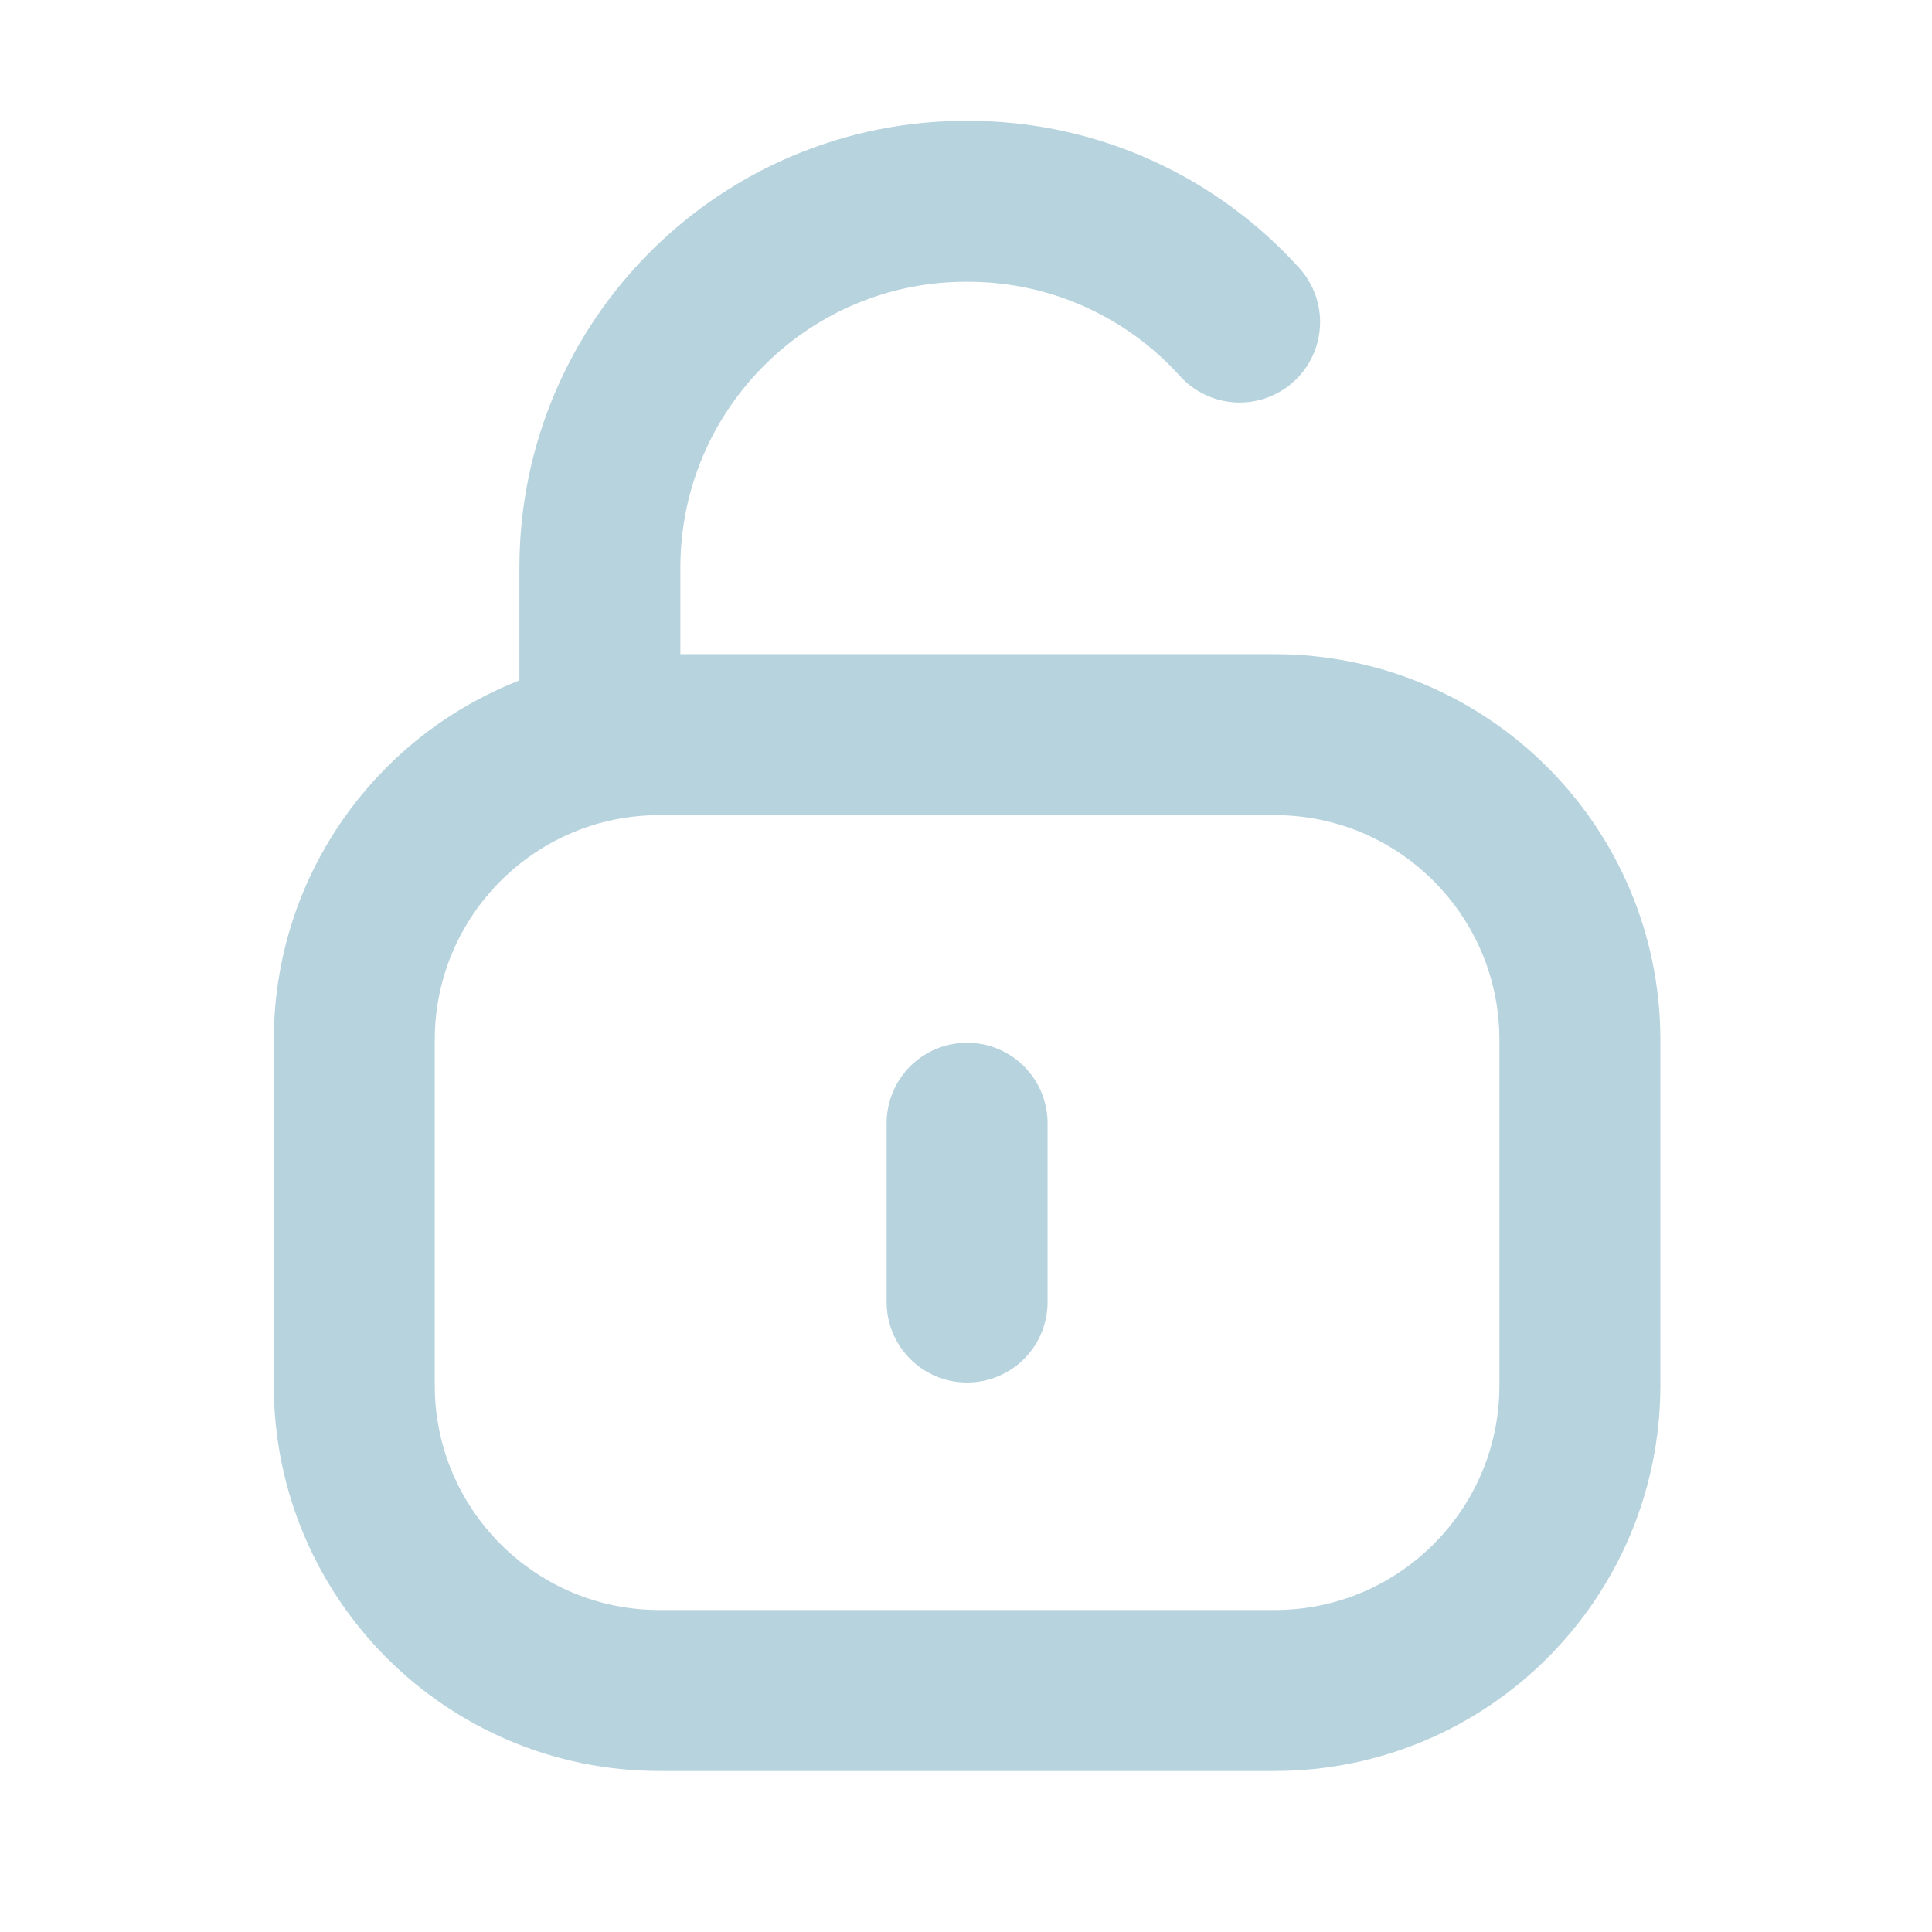
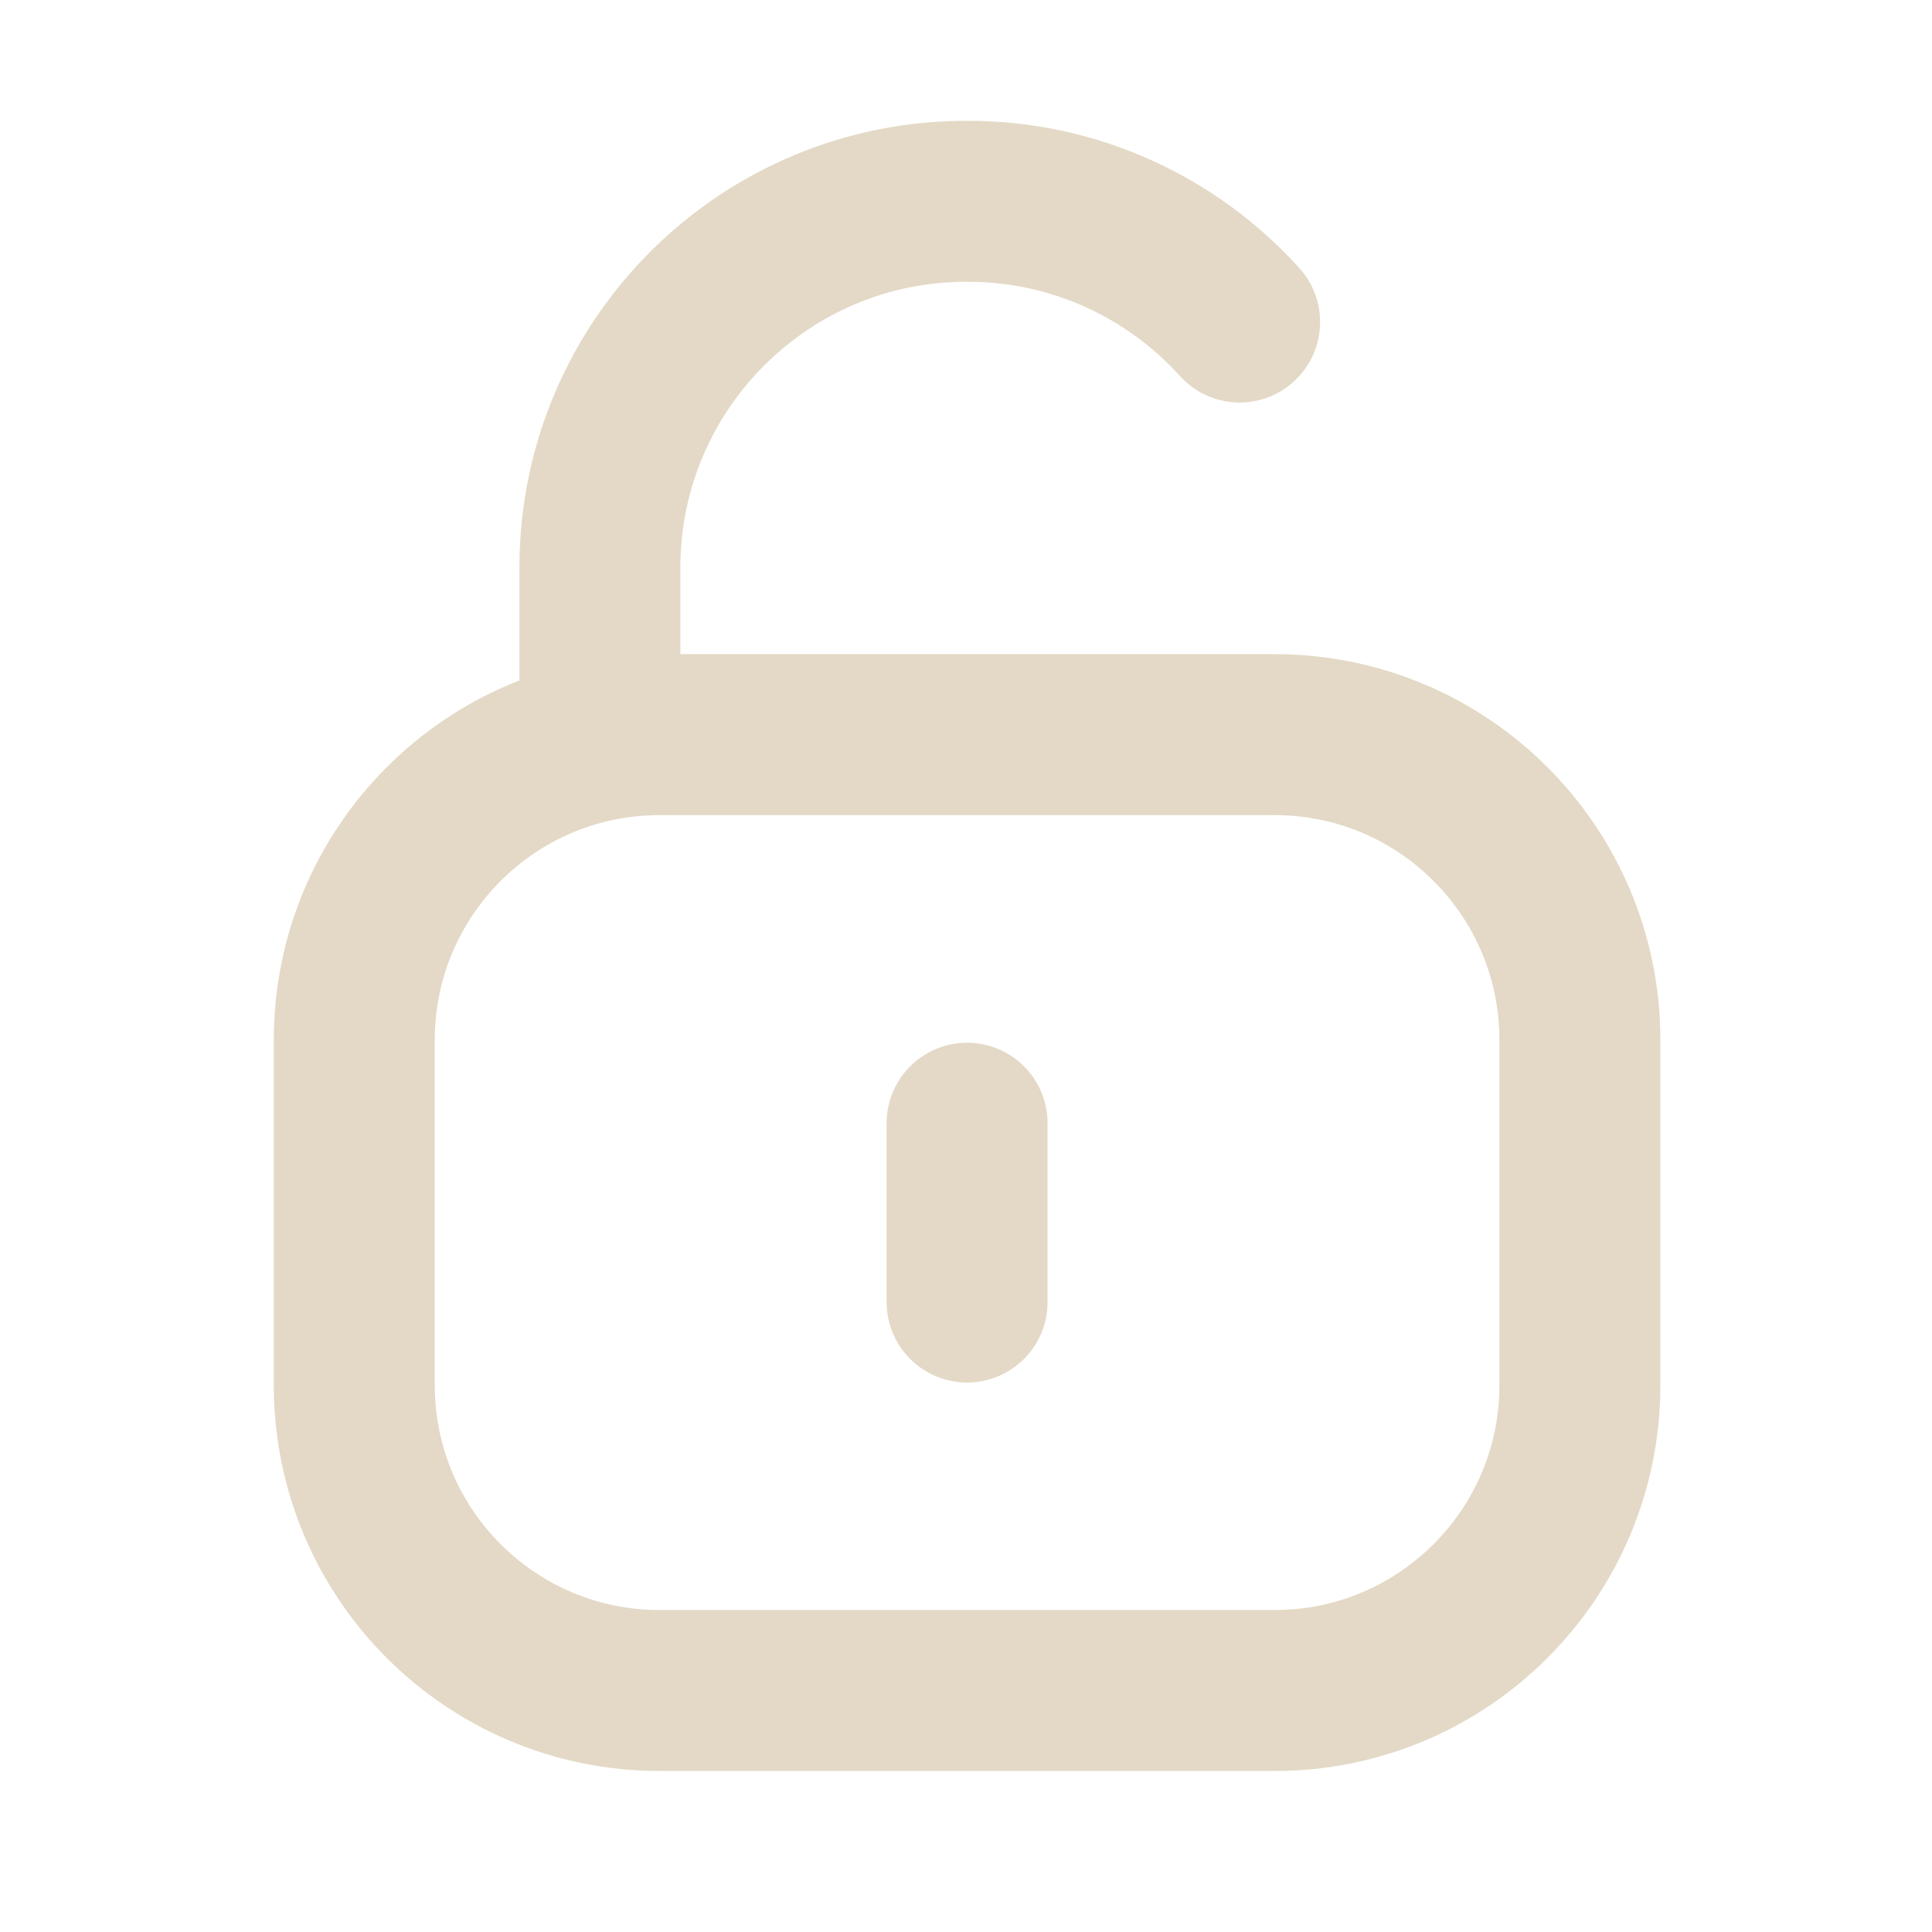
<svg xmlns="http://www.w3.org/2000/svg" width="16" height="16" viewBox="0 0 16 16" fill="none">
-   <g opacity="0.4">
-     <path d="M4.968 6.132V4.701V4.687C4.976 3.012 6.34 1.66 8.015 1.667C8.908 1.667 9.711 2.053 10.266 2.667M8.009 9.302V10.783M10.556 14H5.462C4.066 14 2.934 12.868 2.934 11.472V8.613C2.934 7.216 4.066 6.084 5.462 6.084H10.556C11.952 6.084 13.084 7.216 13.084 8.613V11.472C13.084 12.868 11.952 14 10.556 14Z" stroke="#4b92ad" stroke-width="1.333" stroke-linecap="round" stroke-linejoin="round" />
+   <g opacity="1">
+     <path d="M4.968 6.132V4.701V4.687C4.976 3.012 6.34 1.66 8.015 1.667C8.908 1.667 9.711 2.053 10.266 2.667M8.009 9.302V10.783M10.556 14H5.462C4.066 14 2.934 12.868 2.934 11.472V8.613C2.934 7.216 4.066 6.084 5.462 6.084H10.556C11.952 6.084 13.084 7.216 13.084 8.613V11.472C13.084 12.868 11.952 14 10.556 14Z" stroke="#E3D9C6" stroke-width="1.333" stroke-linecap="round" stroke-linejoin="round" />
  </g>
</svg>
